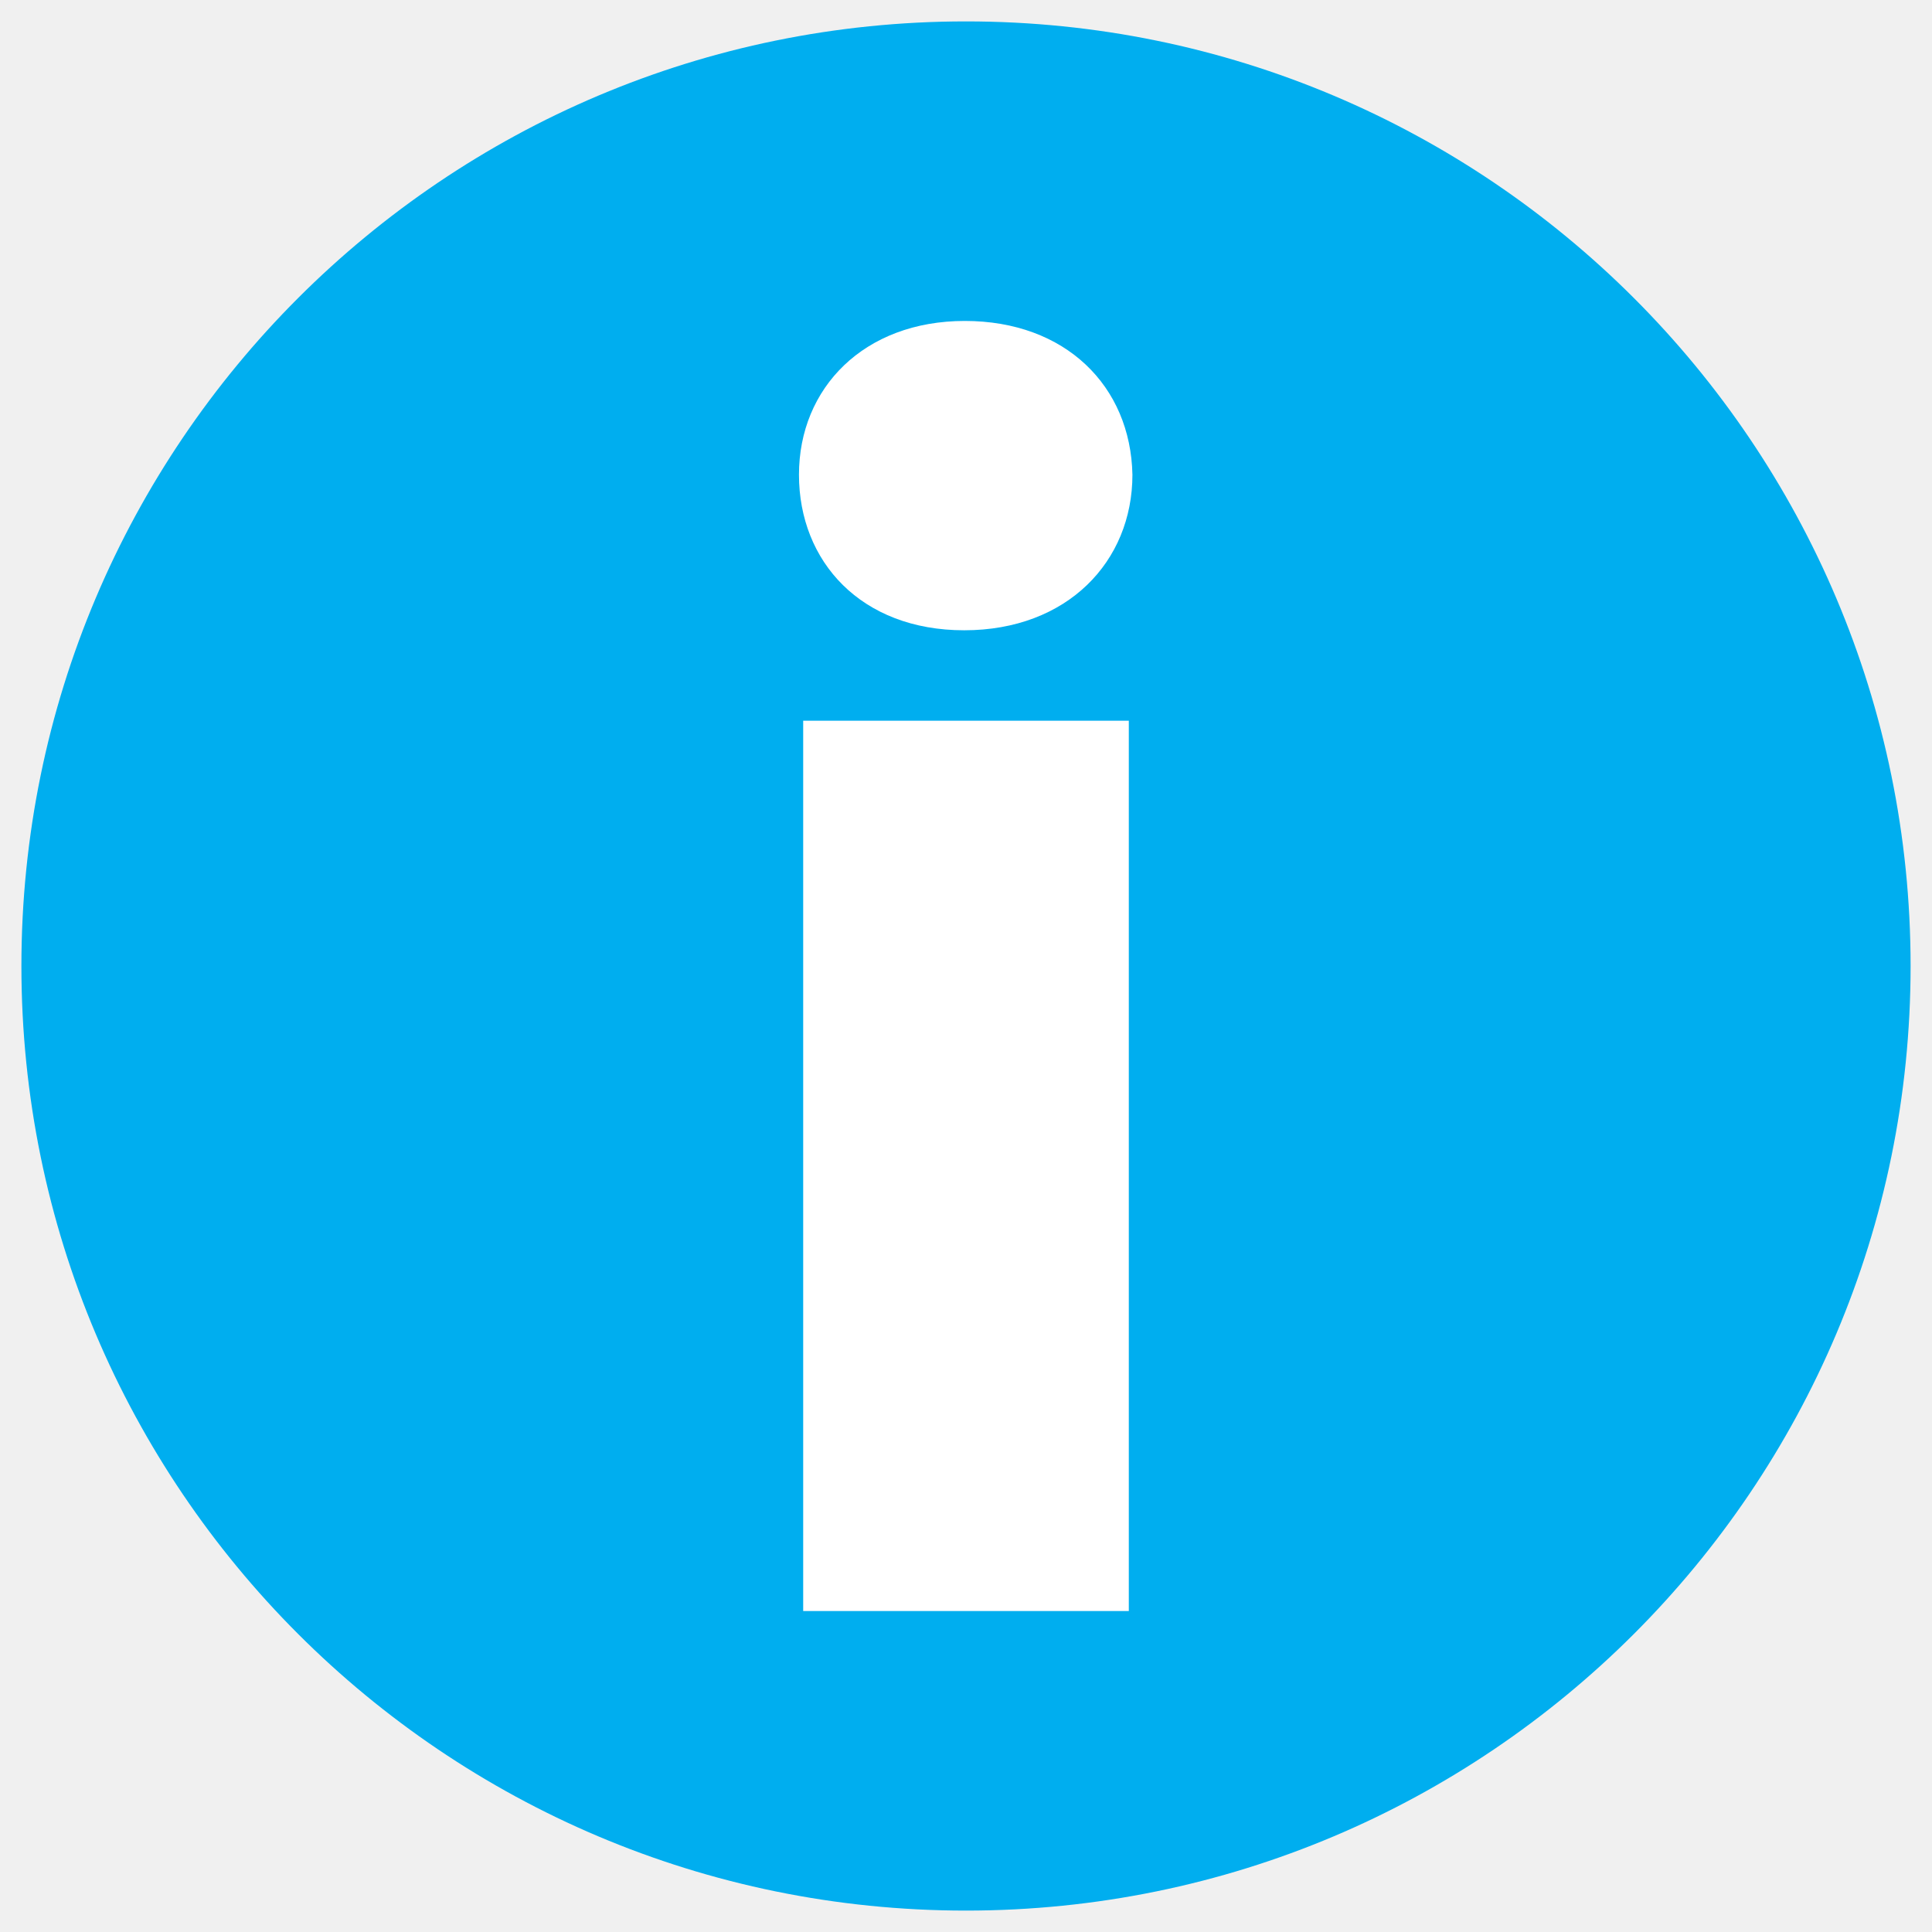
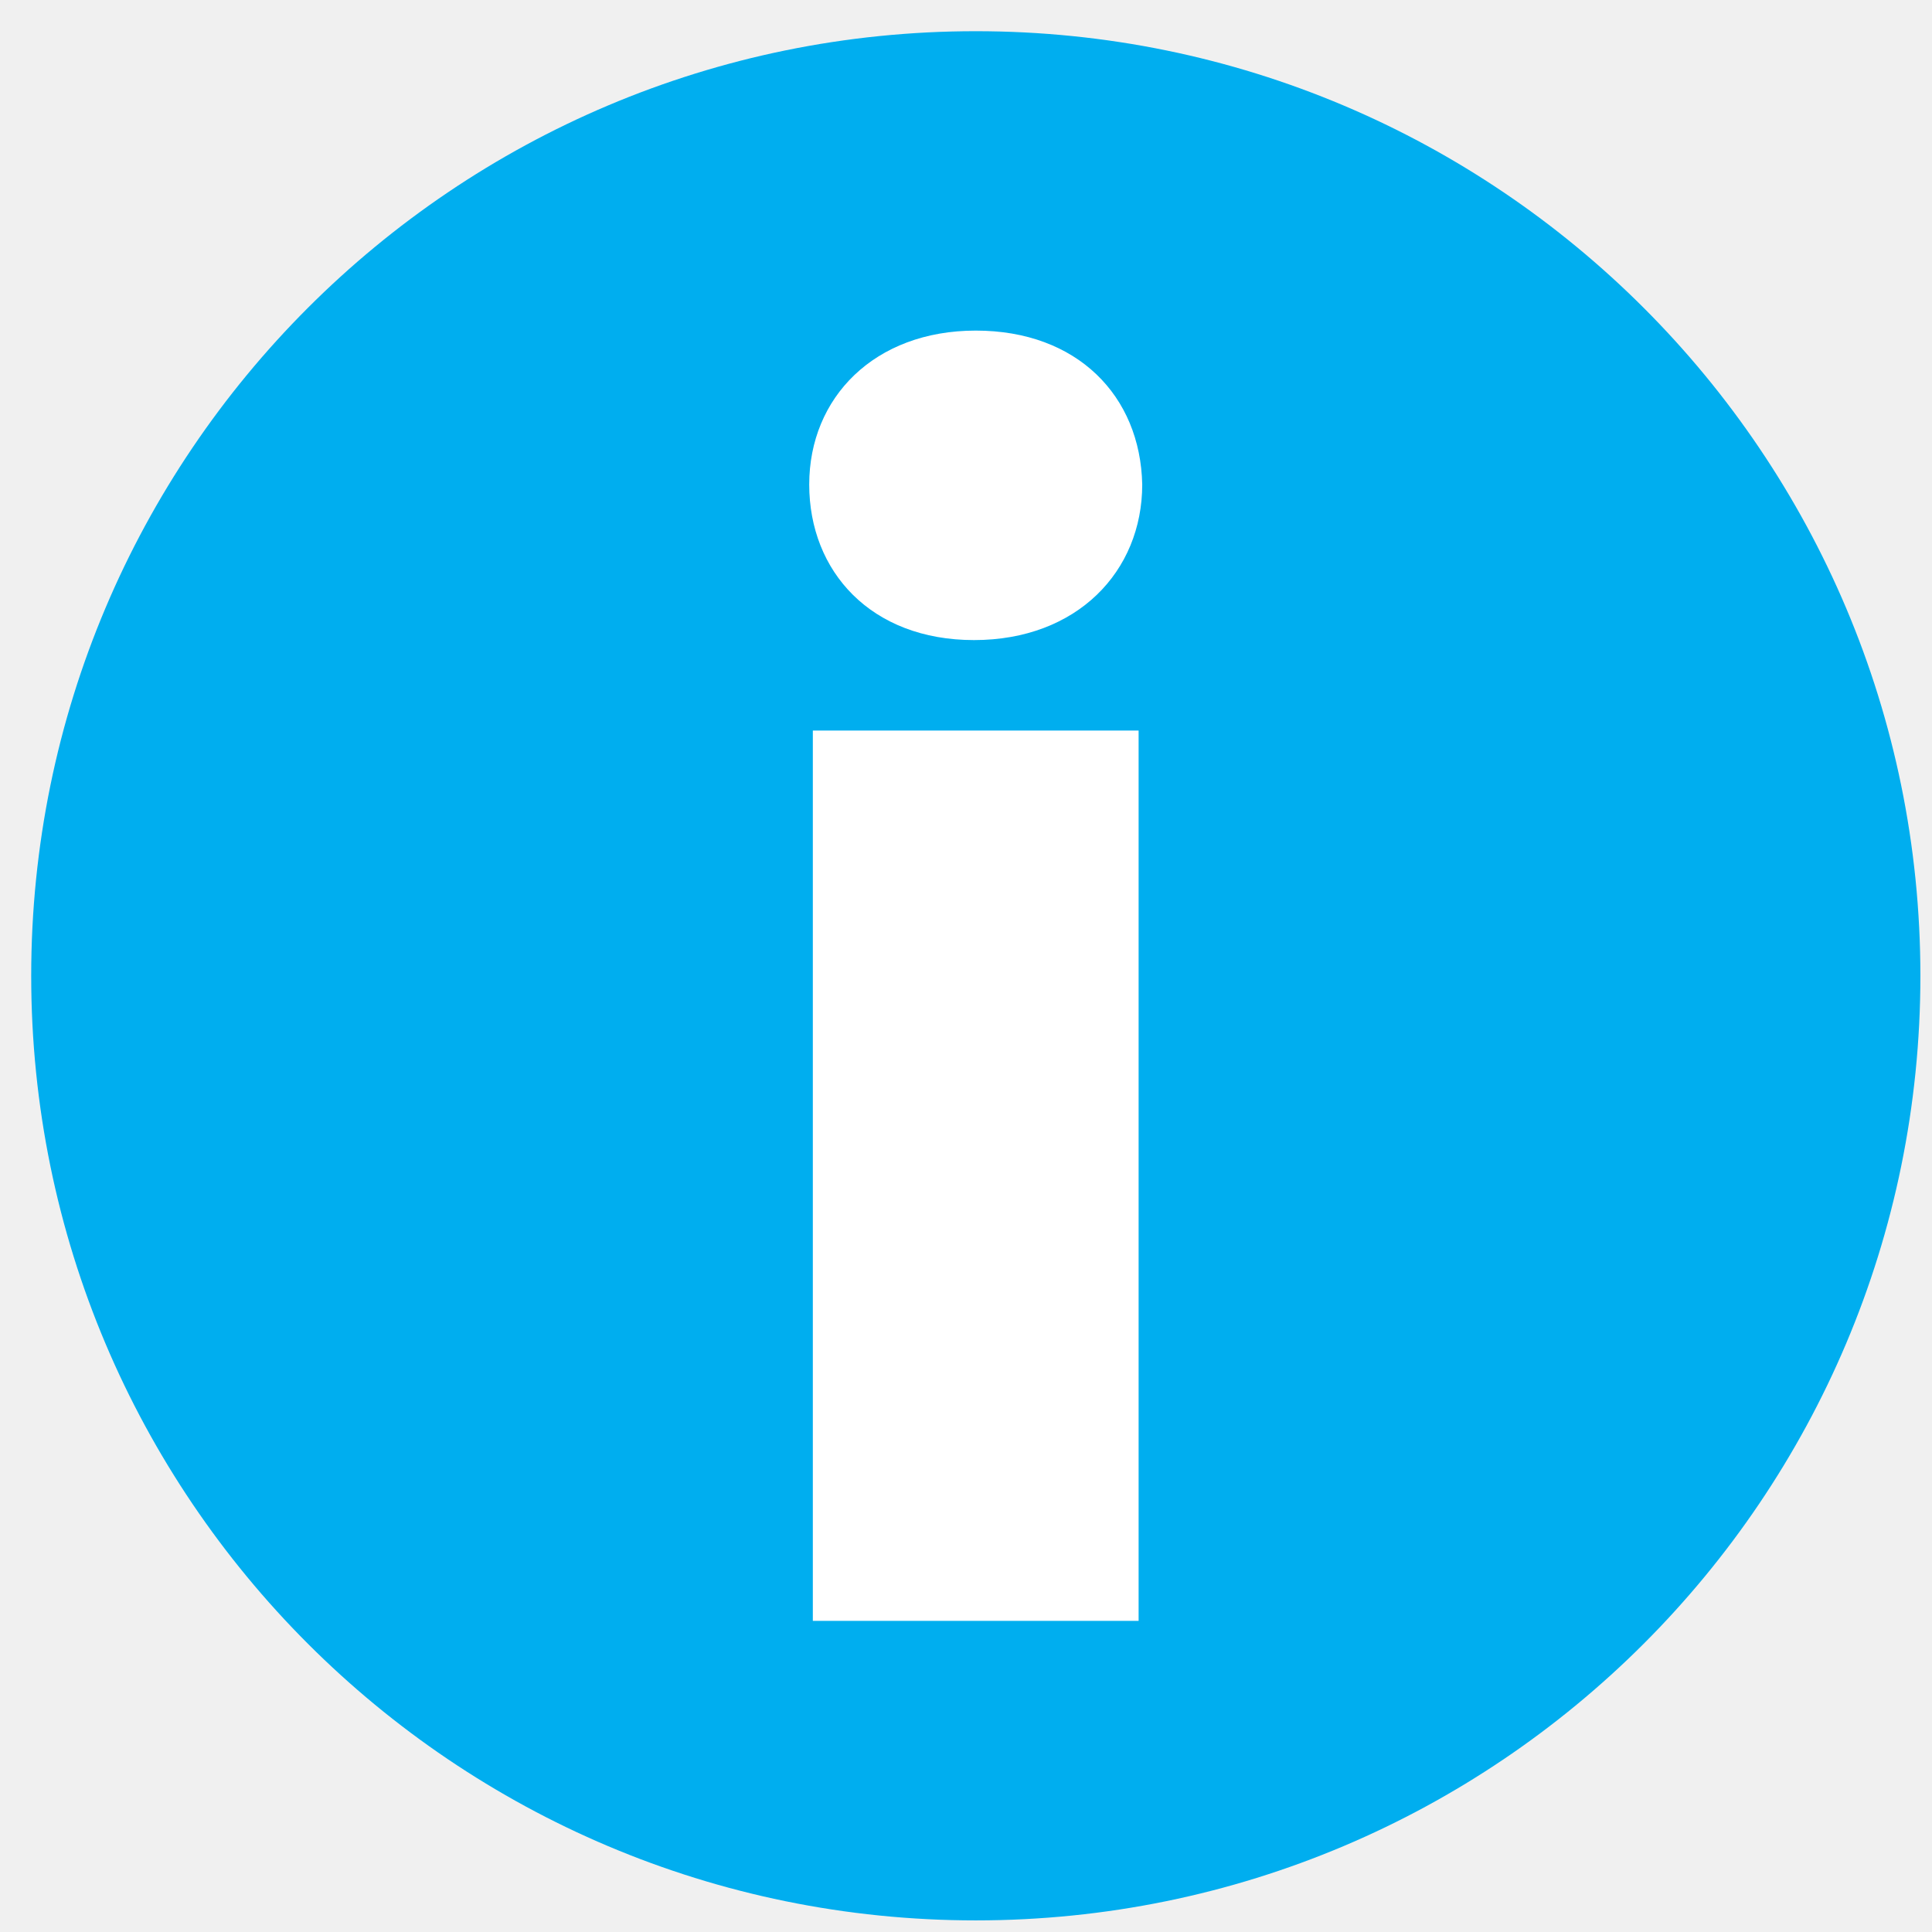
<svg xmlns="http://www.w3.org/2000/svg" id="Layer_1" data-name="Layer 1" viewBox="0 0 128.16 128.16">
  <defs>
    <style>.cls-1{fill:#00aeef;}.cls-2{fill:#fff;}</style>
  </defs>
-   <circle class="cls-1" cx="64.08" cy="64.08" r="62.66" />
-   <path class="cls-2" d="M75.12,31.49c0,5.76-4.32,10.32-11.16,10.32S53,37.25,53,31.49s4.32-10.2,11-10.2S75,25.61,75.12,31.49ZM53.28,106.87V47.81h21.6v59.06Z" />
+   <circle class="cls-1" cx="64.73" cy="64.73" r="62.66" />
+   <path class="cls-2" d="M75.77,32.14c0,5.76-4.32,10.32-11.16,10.32S53.68,37.9,53.68,32.14,58,21.93,64.73,21.93,75.65,26.26,75.77,32.14ZM53.92,107.52V48.46H75.53v59.06Z" />
</svg>
